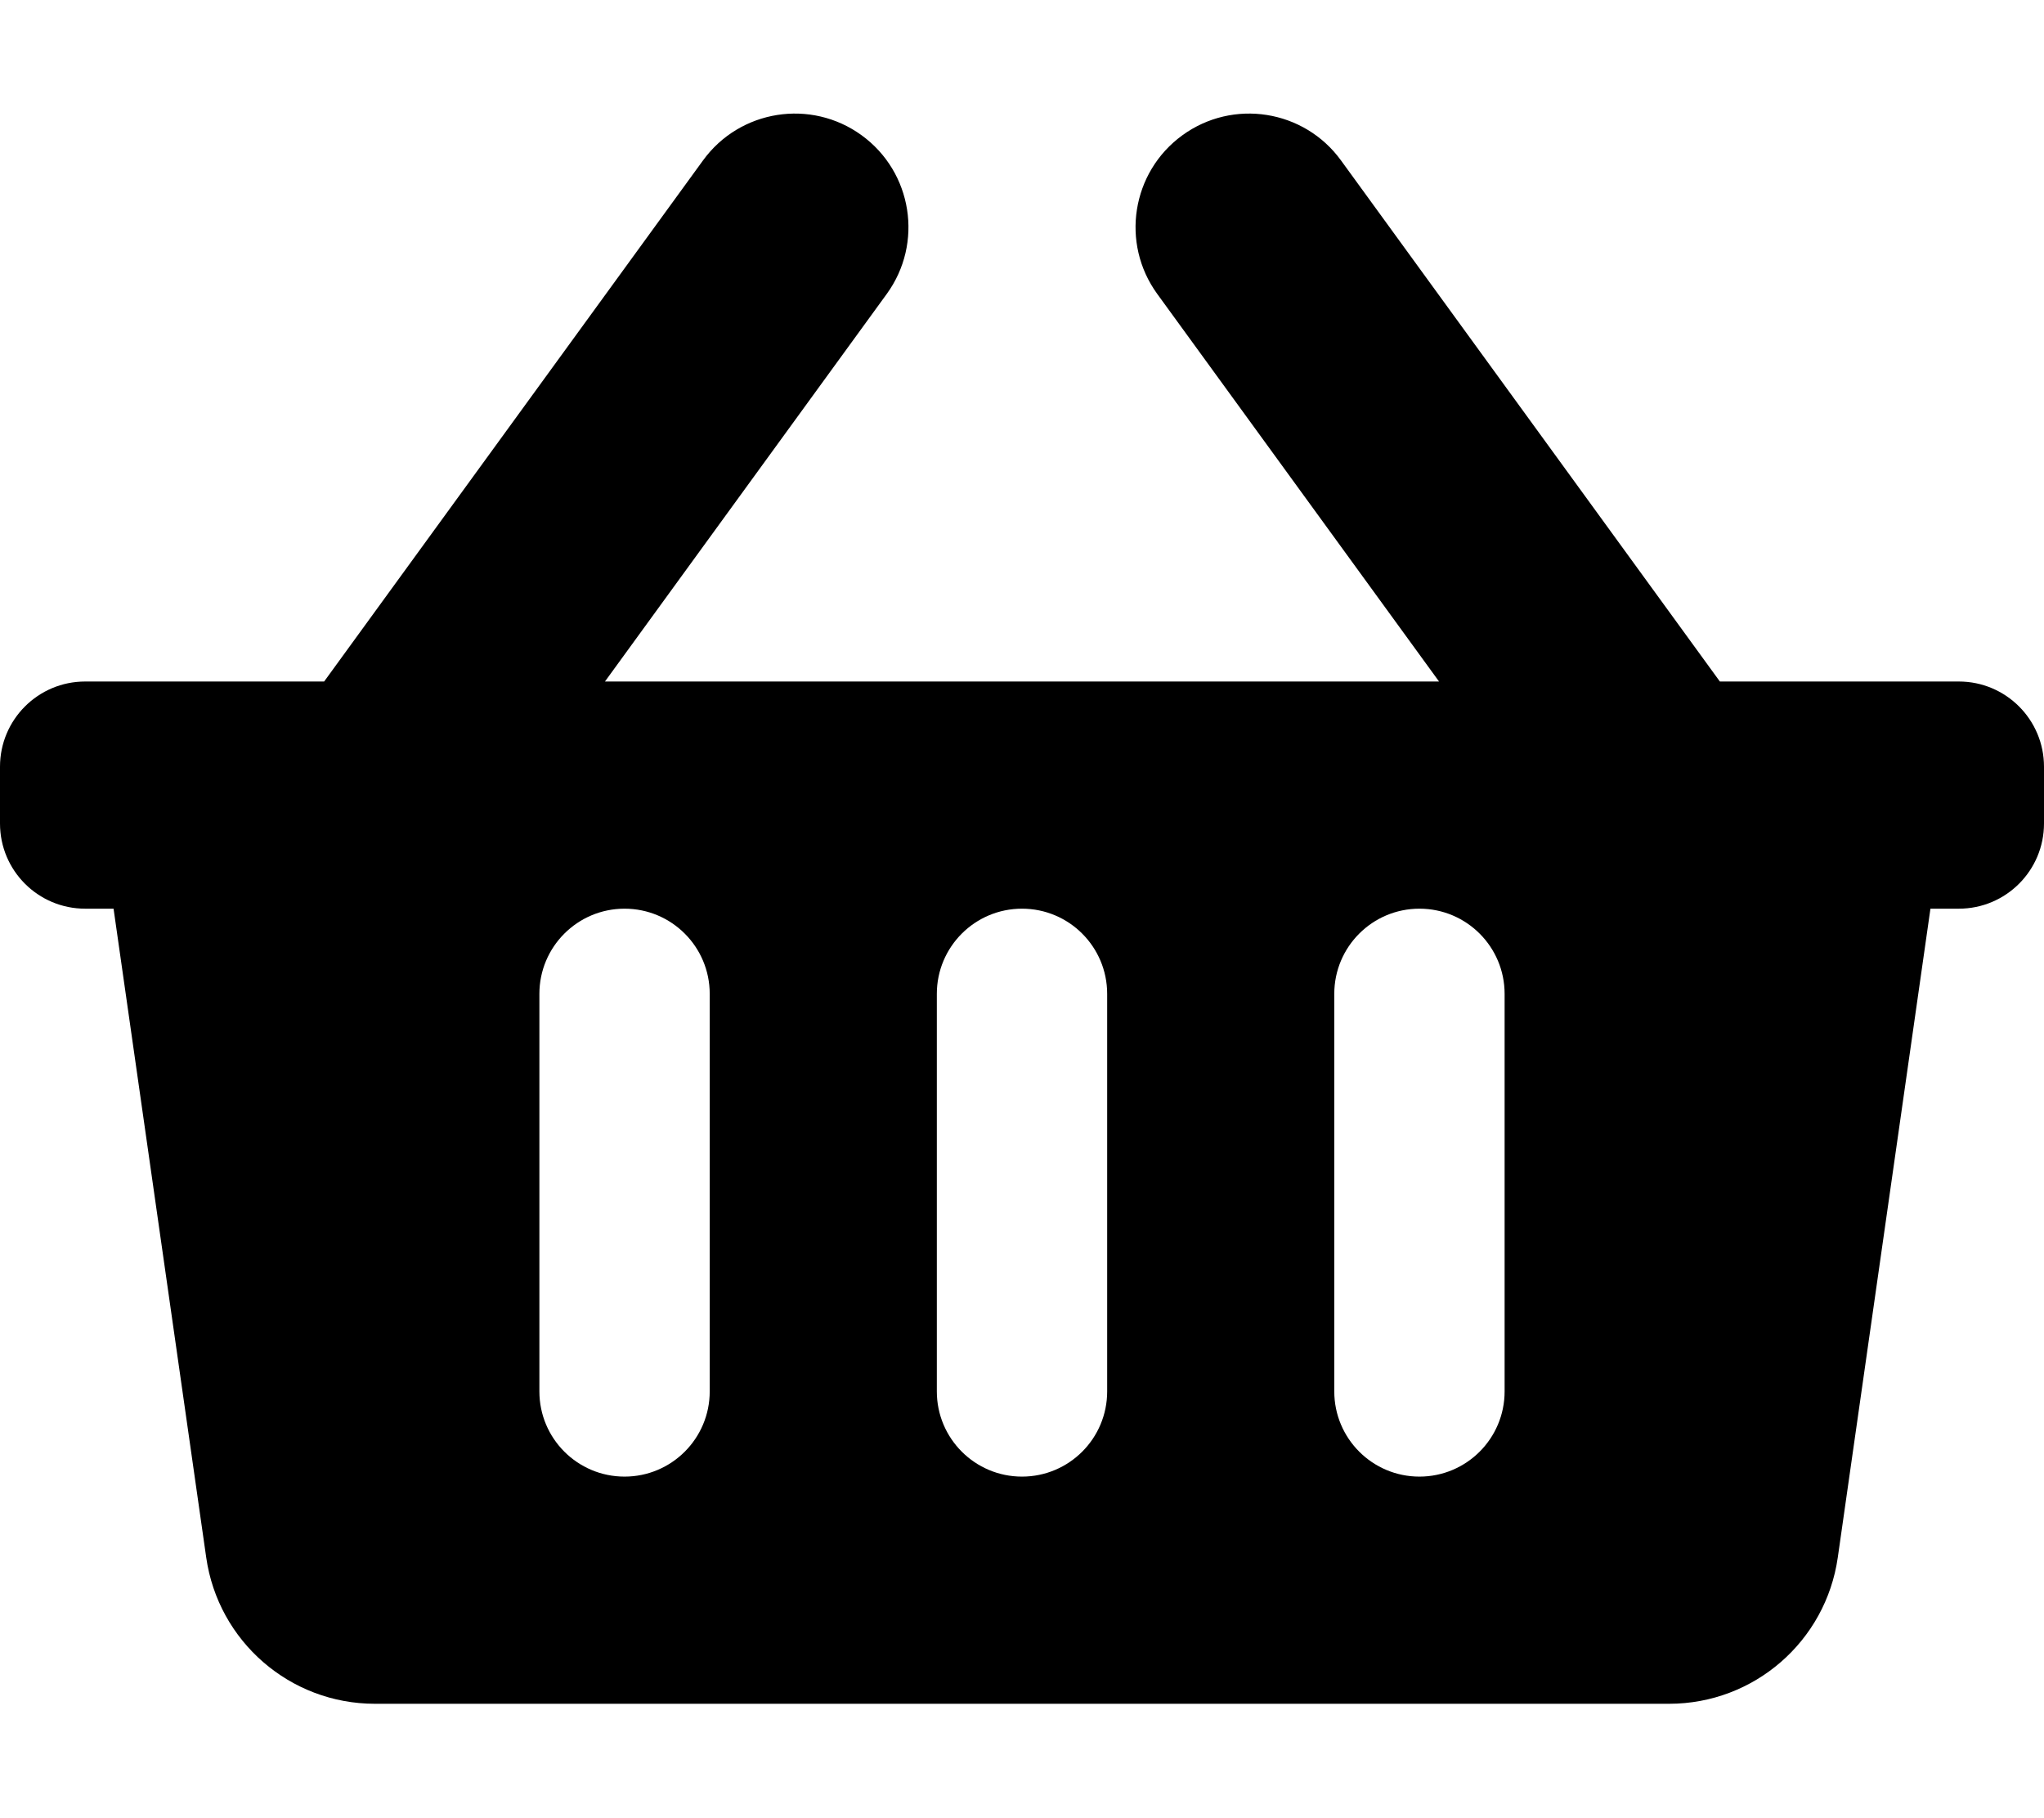
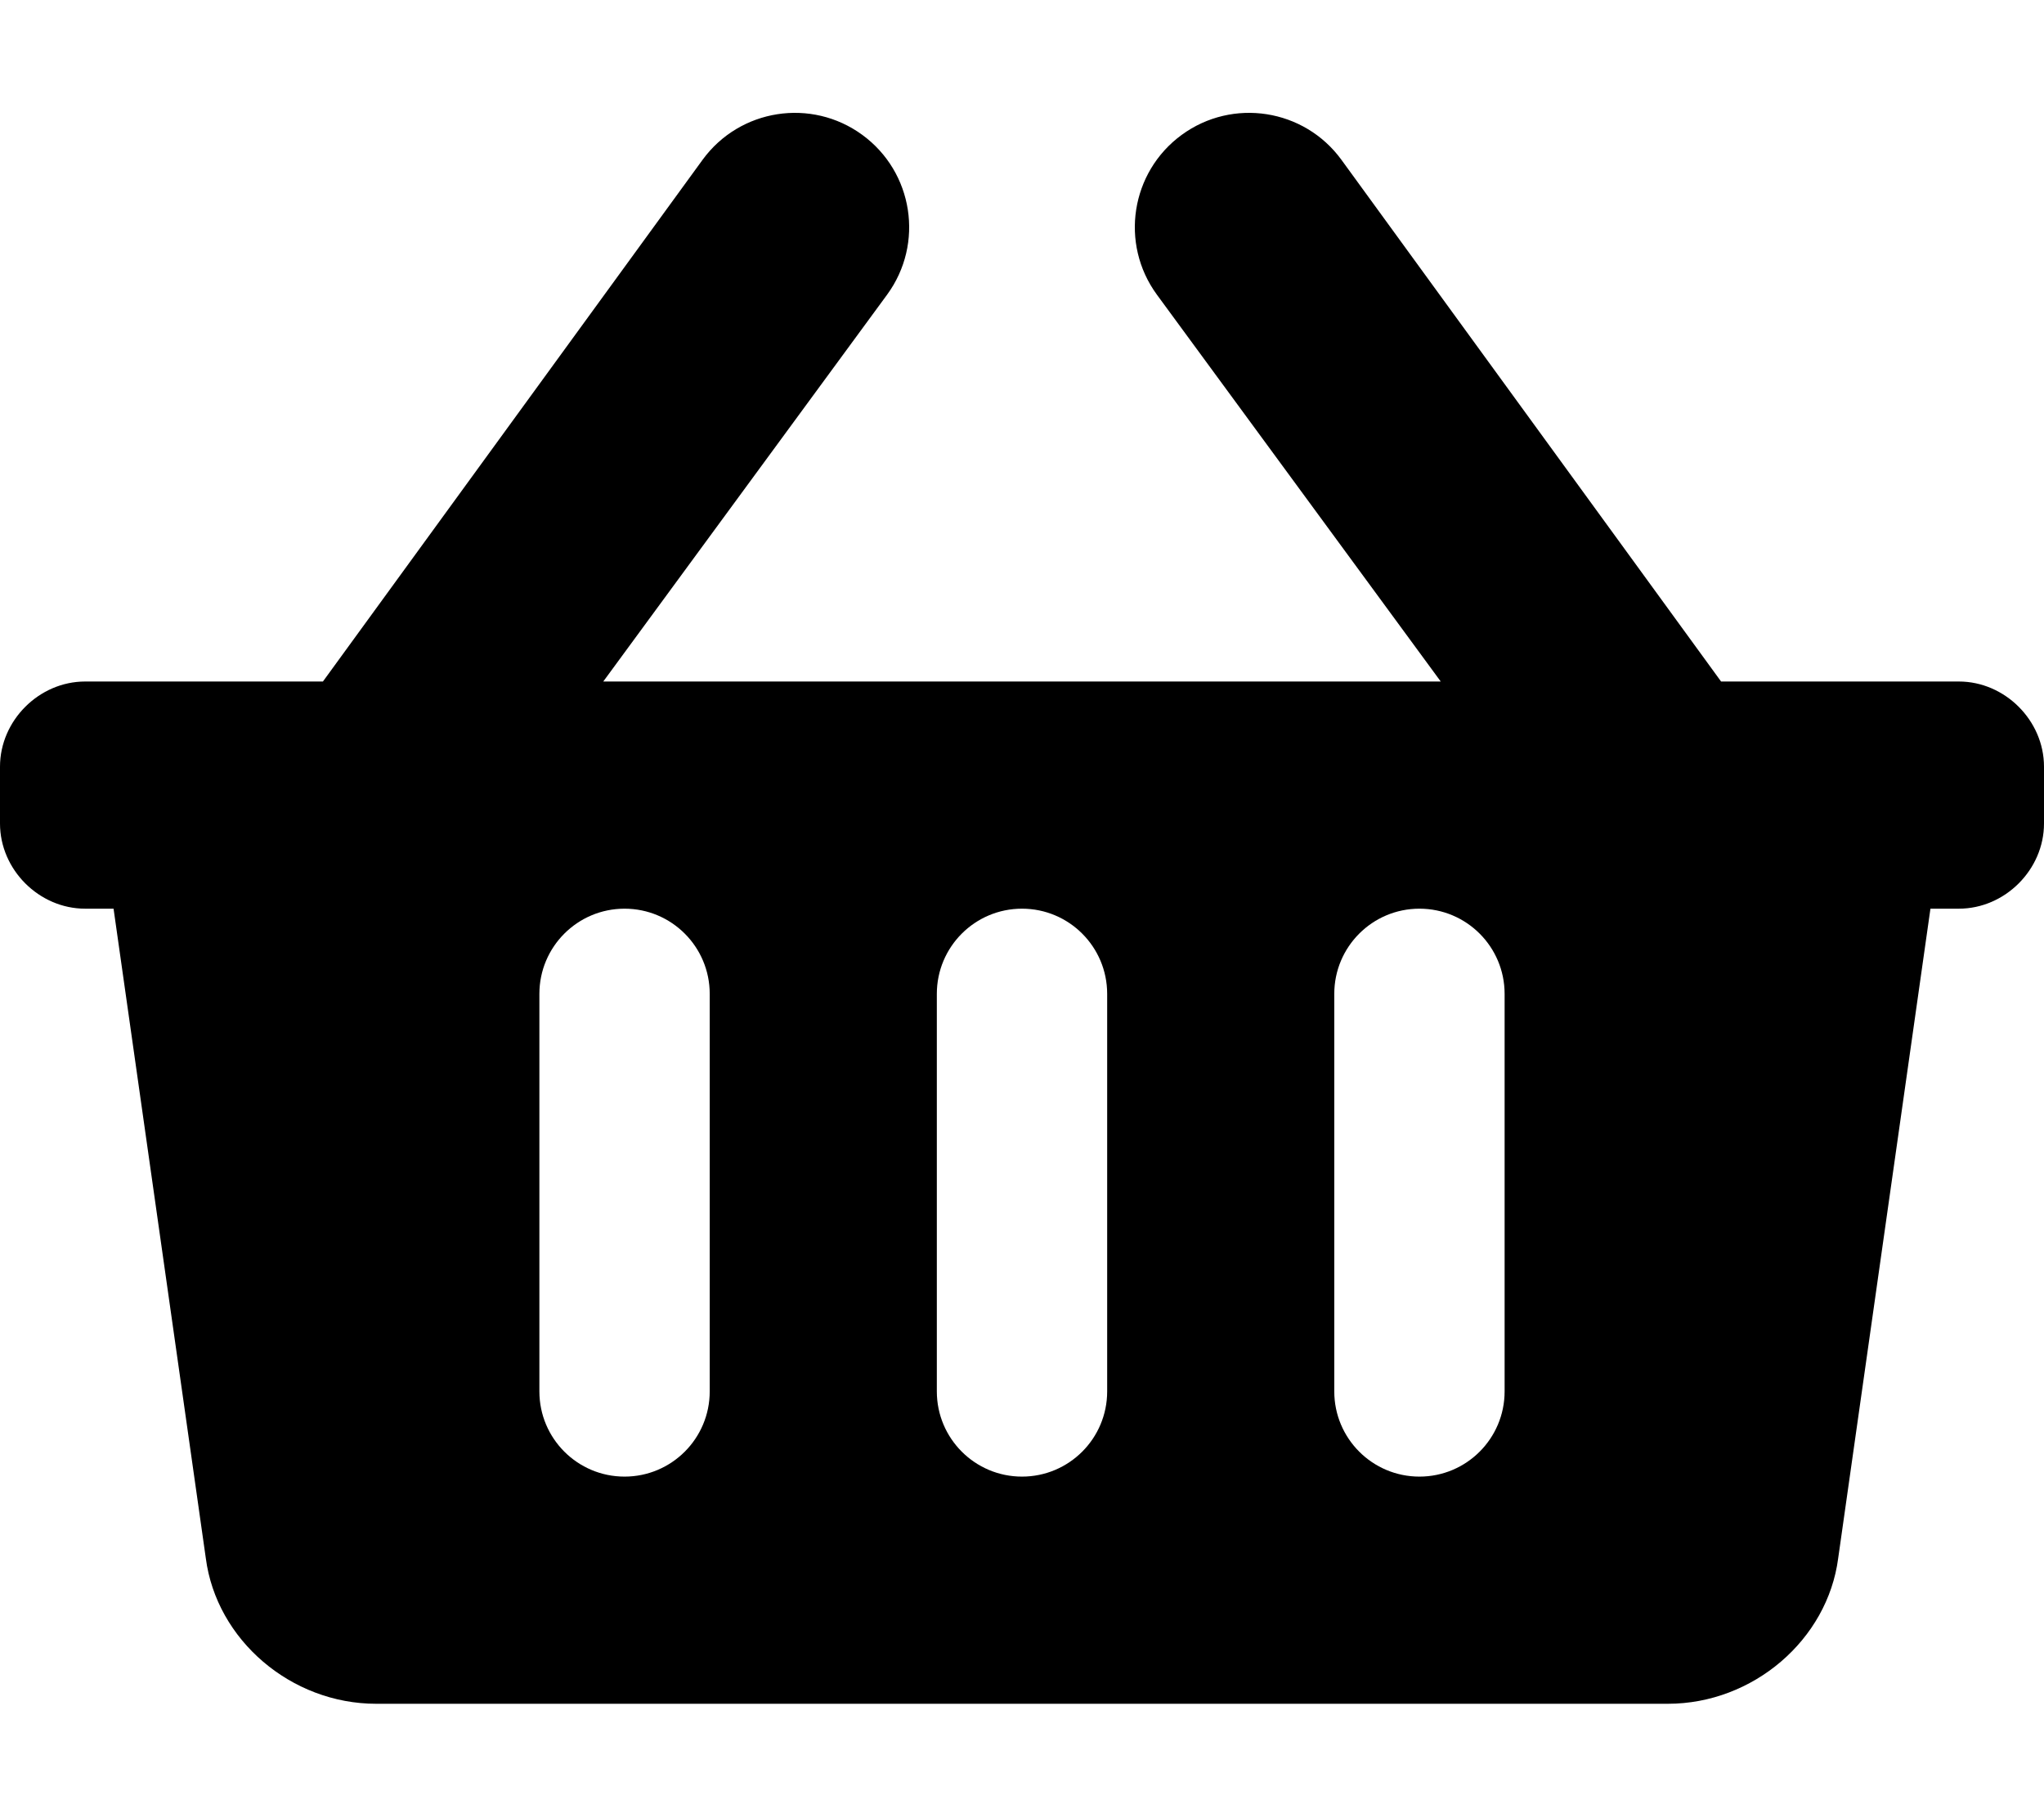
- <svg xmlns="http://www.w3.org/2000/svg" viewBox="0 0 576 512">
-   <path d="M576 216v16c0 13.255-10.745 24-24 24h-8l-26.113 182.788C514.509 462.435 494.257 480 470.37 480H105.63c-23.887 0-44.139-17.565-47.518-41.212L32 256h-8c-13.255 0-24-10.745-24-24v-16c0-13.255 10.745-24 24-24h67.341l106.78-146.821c10.395-14.292 30.407-17.453 44.701-7.058 14.293 10.395 17.453 30.408 7.058 44.701L170.477 192h235.046L326.12 82.821c-10.395-14.292-7.234-34.306 7.059-44.701 14.291-10.395 34.306-7.235 44.701 7.058L484.659 192H552c13.255 0 24 10.745 24 24zM312 392V280c0-13.255-10.745-24-24-24s-24 10.745-24 24v112c0 13.255 10.745 24 24 24s24-10.745 24-24zm112 0V280c0-13.255-10.745-24-24-24s-24 10.745-24 24v112c0 13.255 10.745 24 24 24s24-10.745 24-24zm-224 0V280c0-13.255-10.745-24-24-24s-24 10.745-24 24v112c0 13.255 10.745 24 24 24s24-10.745 24-24z" />
+ <svg xmlns="http://www.w3.org/2000/svg" viewBox="0 0 576 512" fill="currentColor">
+   <path d="M576 216v16c0 13-11 24-24 24h-8l-26 183c-3 23-24 41-48 41H106c-24 0-45-18-48-41L32 256h-8c-13 0-24-11-24-24v-16c0-13 11-24 24-24h67L198 45a32 32 0 0152 38l-80 109h236L326 83a32 32 0 0152-38l107 147h67c13 0 24 11 24 24zM312 392V280a24 24 0 10-48 0v112a24 24 0 1048 0zm112 0V280a24 24 0 10-48 0v112a24 24 0 1048 0zm-224 0V280a24 24 0 10-48 0v112a24 24 0 1048 0z" />
</svg>
